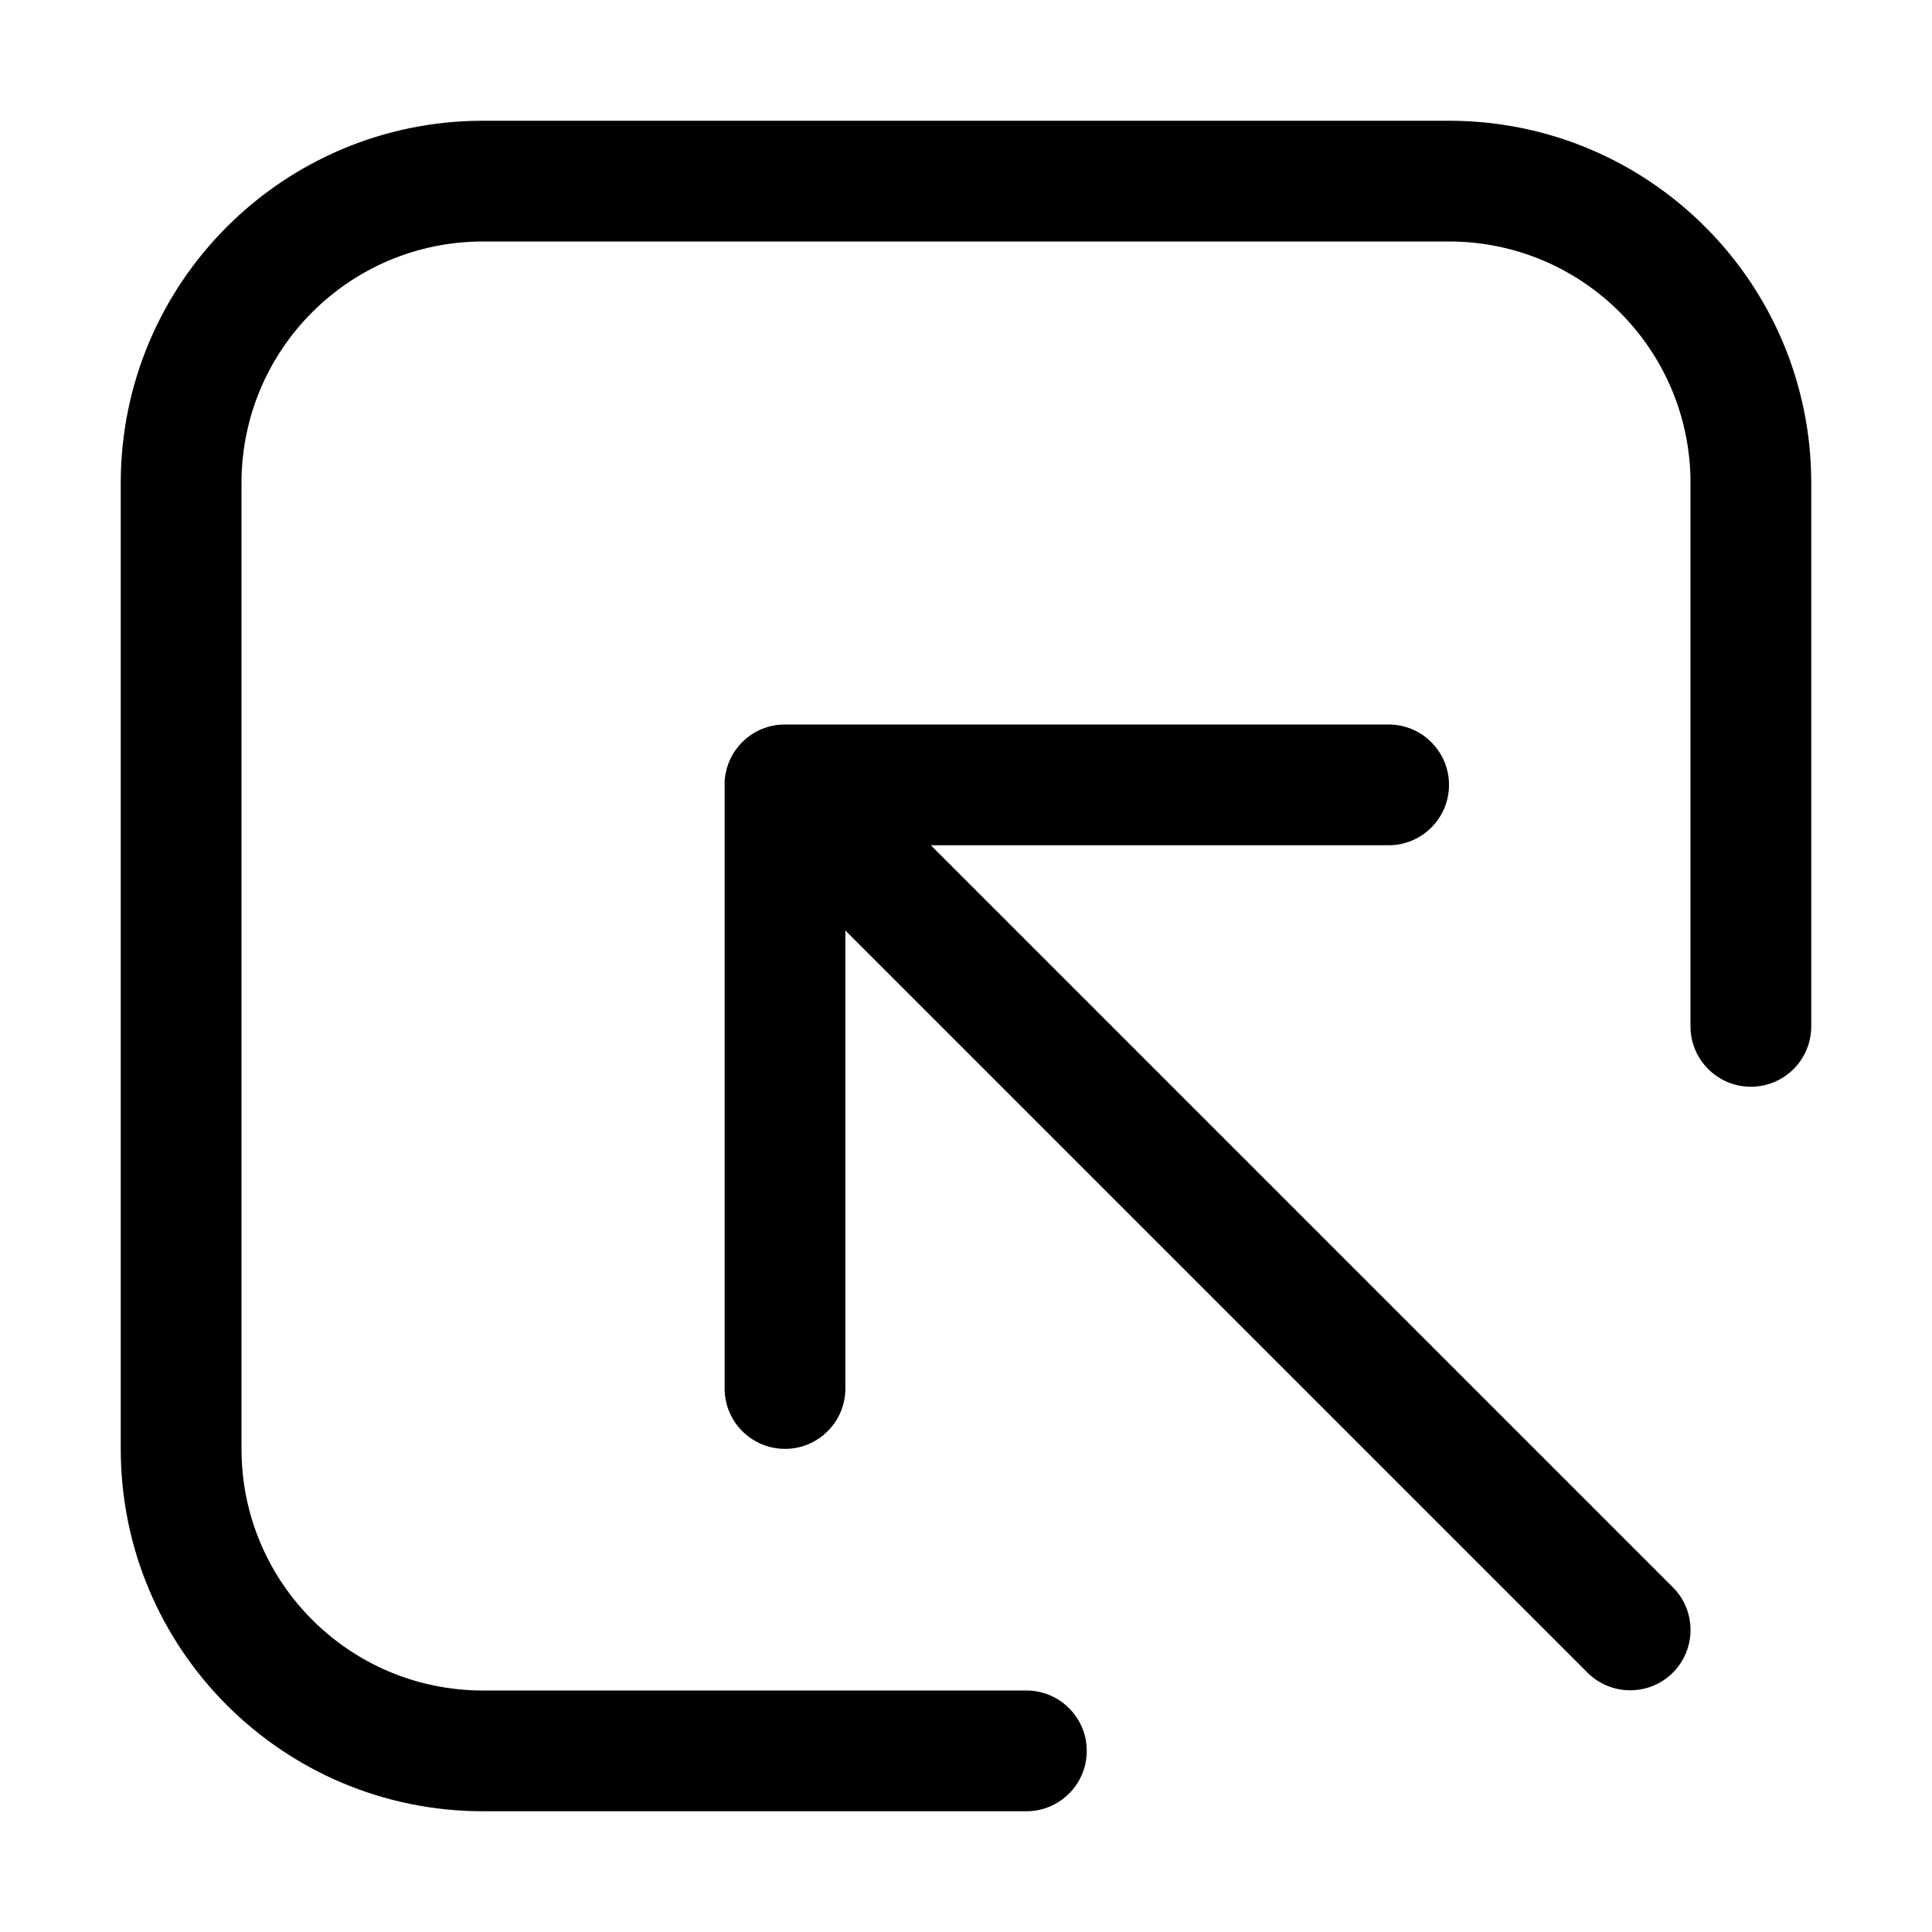
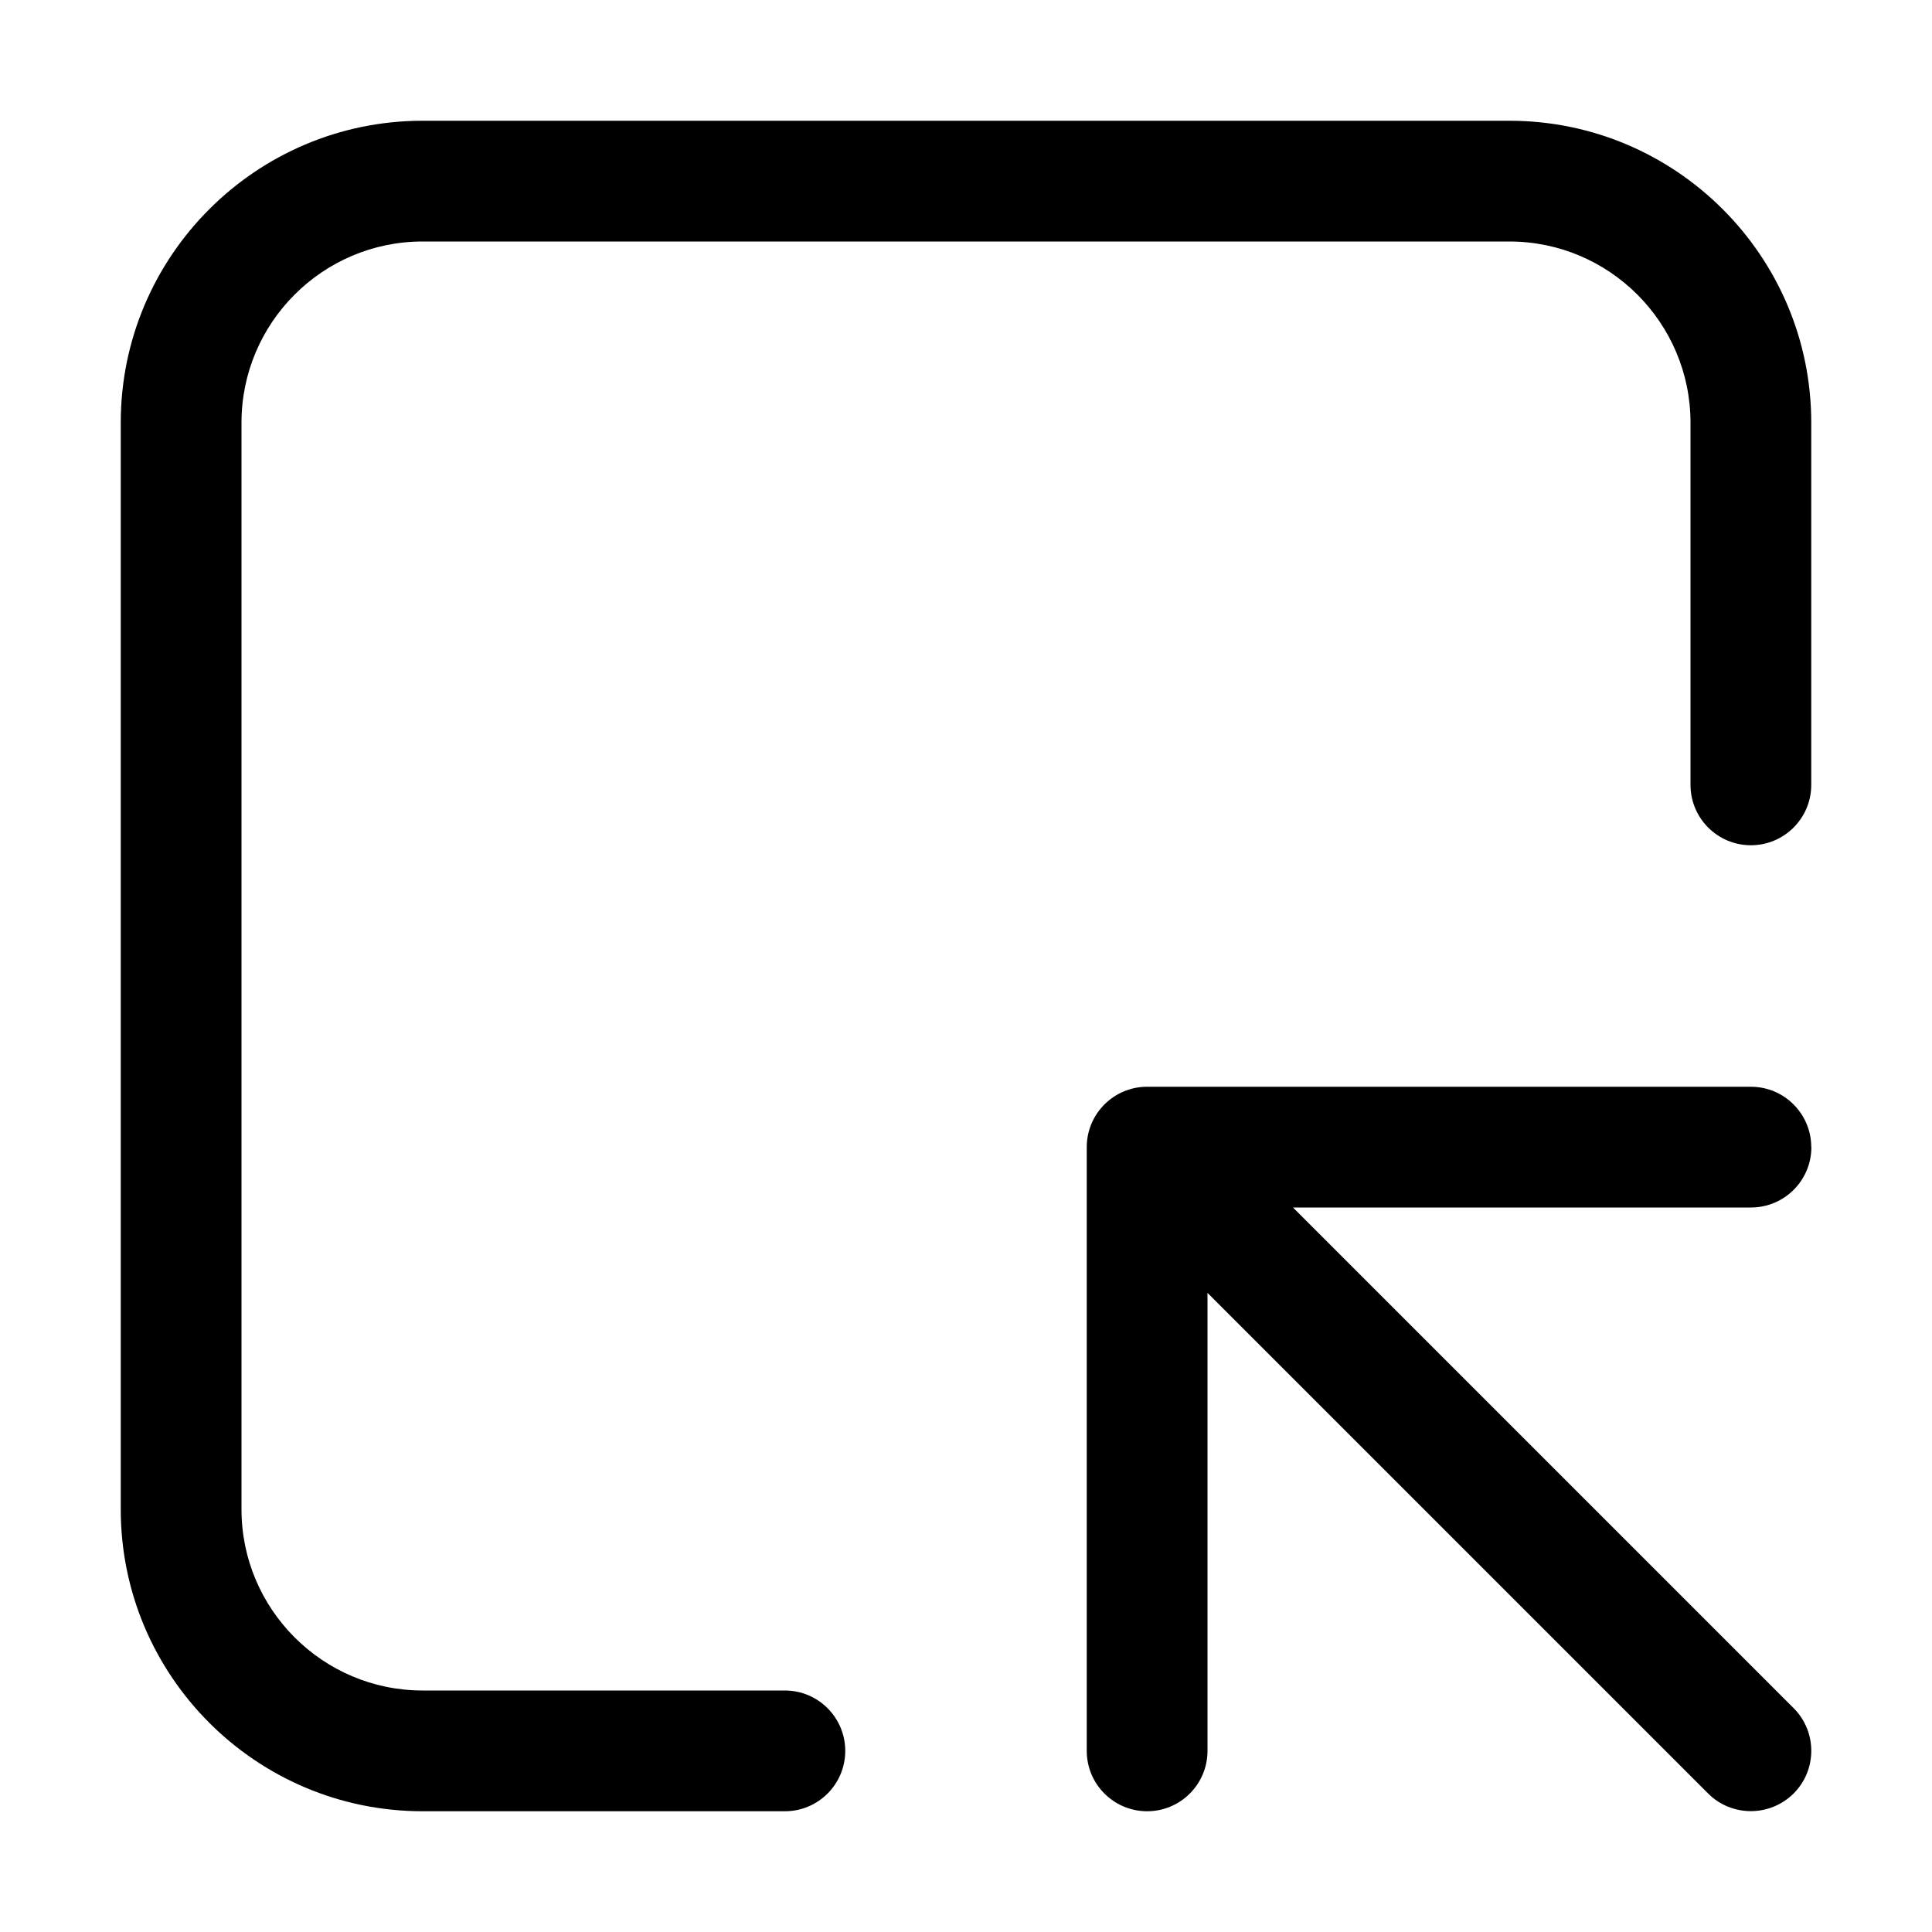
<svg xmlns="http://www.w3.org/2000/svg" width="16" height="16" viewBox="0 0 16 16" fill="currentColor">
-   <path d="M15 4V8.5C15 8.776 14.776 9 14.5 9C14.224 9 14 8.776 14 8.5V4C14 2.895 13.105 2 12 2H4C2.895 2 2 2.895 2 4V12C2 13.105 2.895 14 4 14H8.5C8.776 14 9 14.224 9 14.5C9 14.776 8.776 15 8.5 15H4C2.343 15 1 13.657 1 12V4C1 2.343 2.343 1 4 1H12C13.657 1 15 2.343 15 4ZM7.707 7H11.5C11.776 7 12 6.776 12 6.5C12 6.224 11.776 6 11.5 6H6.507C6.377 5.998 6.246 6.047 6.147 6.146C6.094 6.199 6.055 6.261 6.031 6.327C6.012 6.379 6.001 6.435 6.001 6.493V6.499V11.499C6.001 11.775 6.225 11.999 6.501 11.999C6.777 11.999 7.001 11.775 7.001 11.499V7.706L13.147 13.852C13.342 14.047 13.659 14.047 13.854 13.852C14.049 13.657 14.049 13.34 13.854 13.145L7.708 6.999L7.707 7Z" />
+   <path d="M15 3.5V6.5C15 6.776 14.776 7 14.5 7C14.224 7 14 6.776 14 6.5V3.5C14 2.673 13.327 2 12.5 2H3.5C2.673 2 2 2.673 2 3.5V12.5C2 13.327 2.673 14 3.5 14H6.5C6.776 14 7 14.224 7 14.5C7 14.776 6.776 15 6.5 15H3.5C2.121 15 1 13.879 1 12.5V3.5C1 2.121 2.121 1 3.5 1H12.5C13.879 1 15 2.121 15 3.5ZM15 9.5C15 9.224 14.776 9 14.5 9H9.5C9.224 9 9 9.224 9 9.5V14.5C9 14.776 9.224 15 9.5 15C9.776 15 10 14.776 10 14.5V10.707L14.146 14.853C14.244 14.951 14.372 14.999 14.5 14.999C14.628 14.999 14.756 14.95 14.854 14.853C15.049 14.658 15.049 14.341 14.854 14.146L10.708 10H14.501C14.777 10 15.001 9.776 15.001 9.5H15Z" />
</svg>
